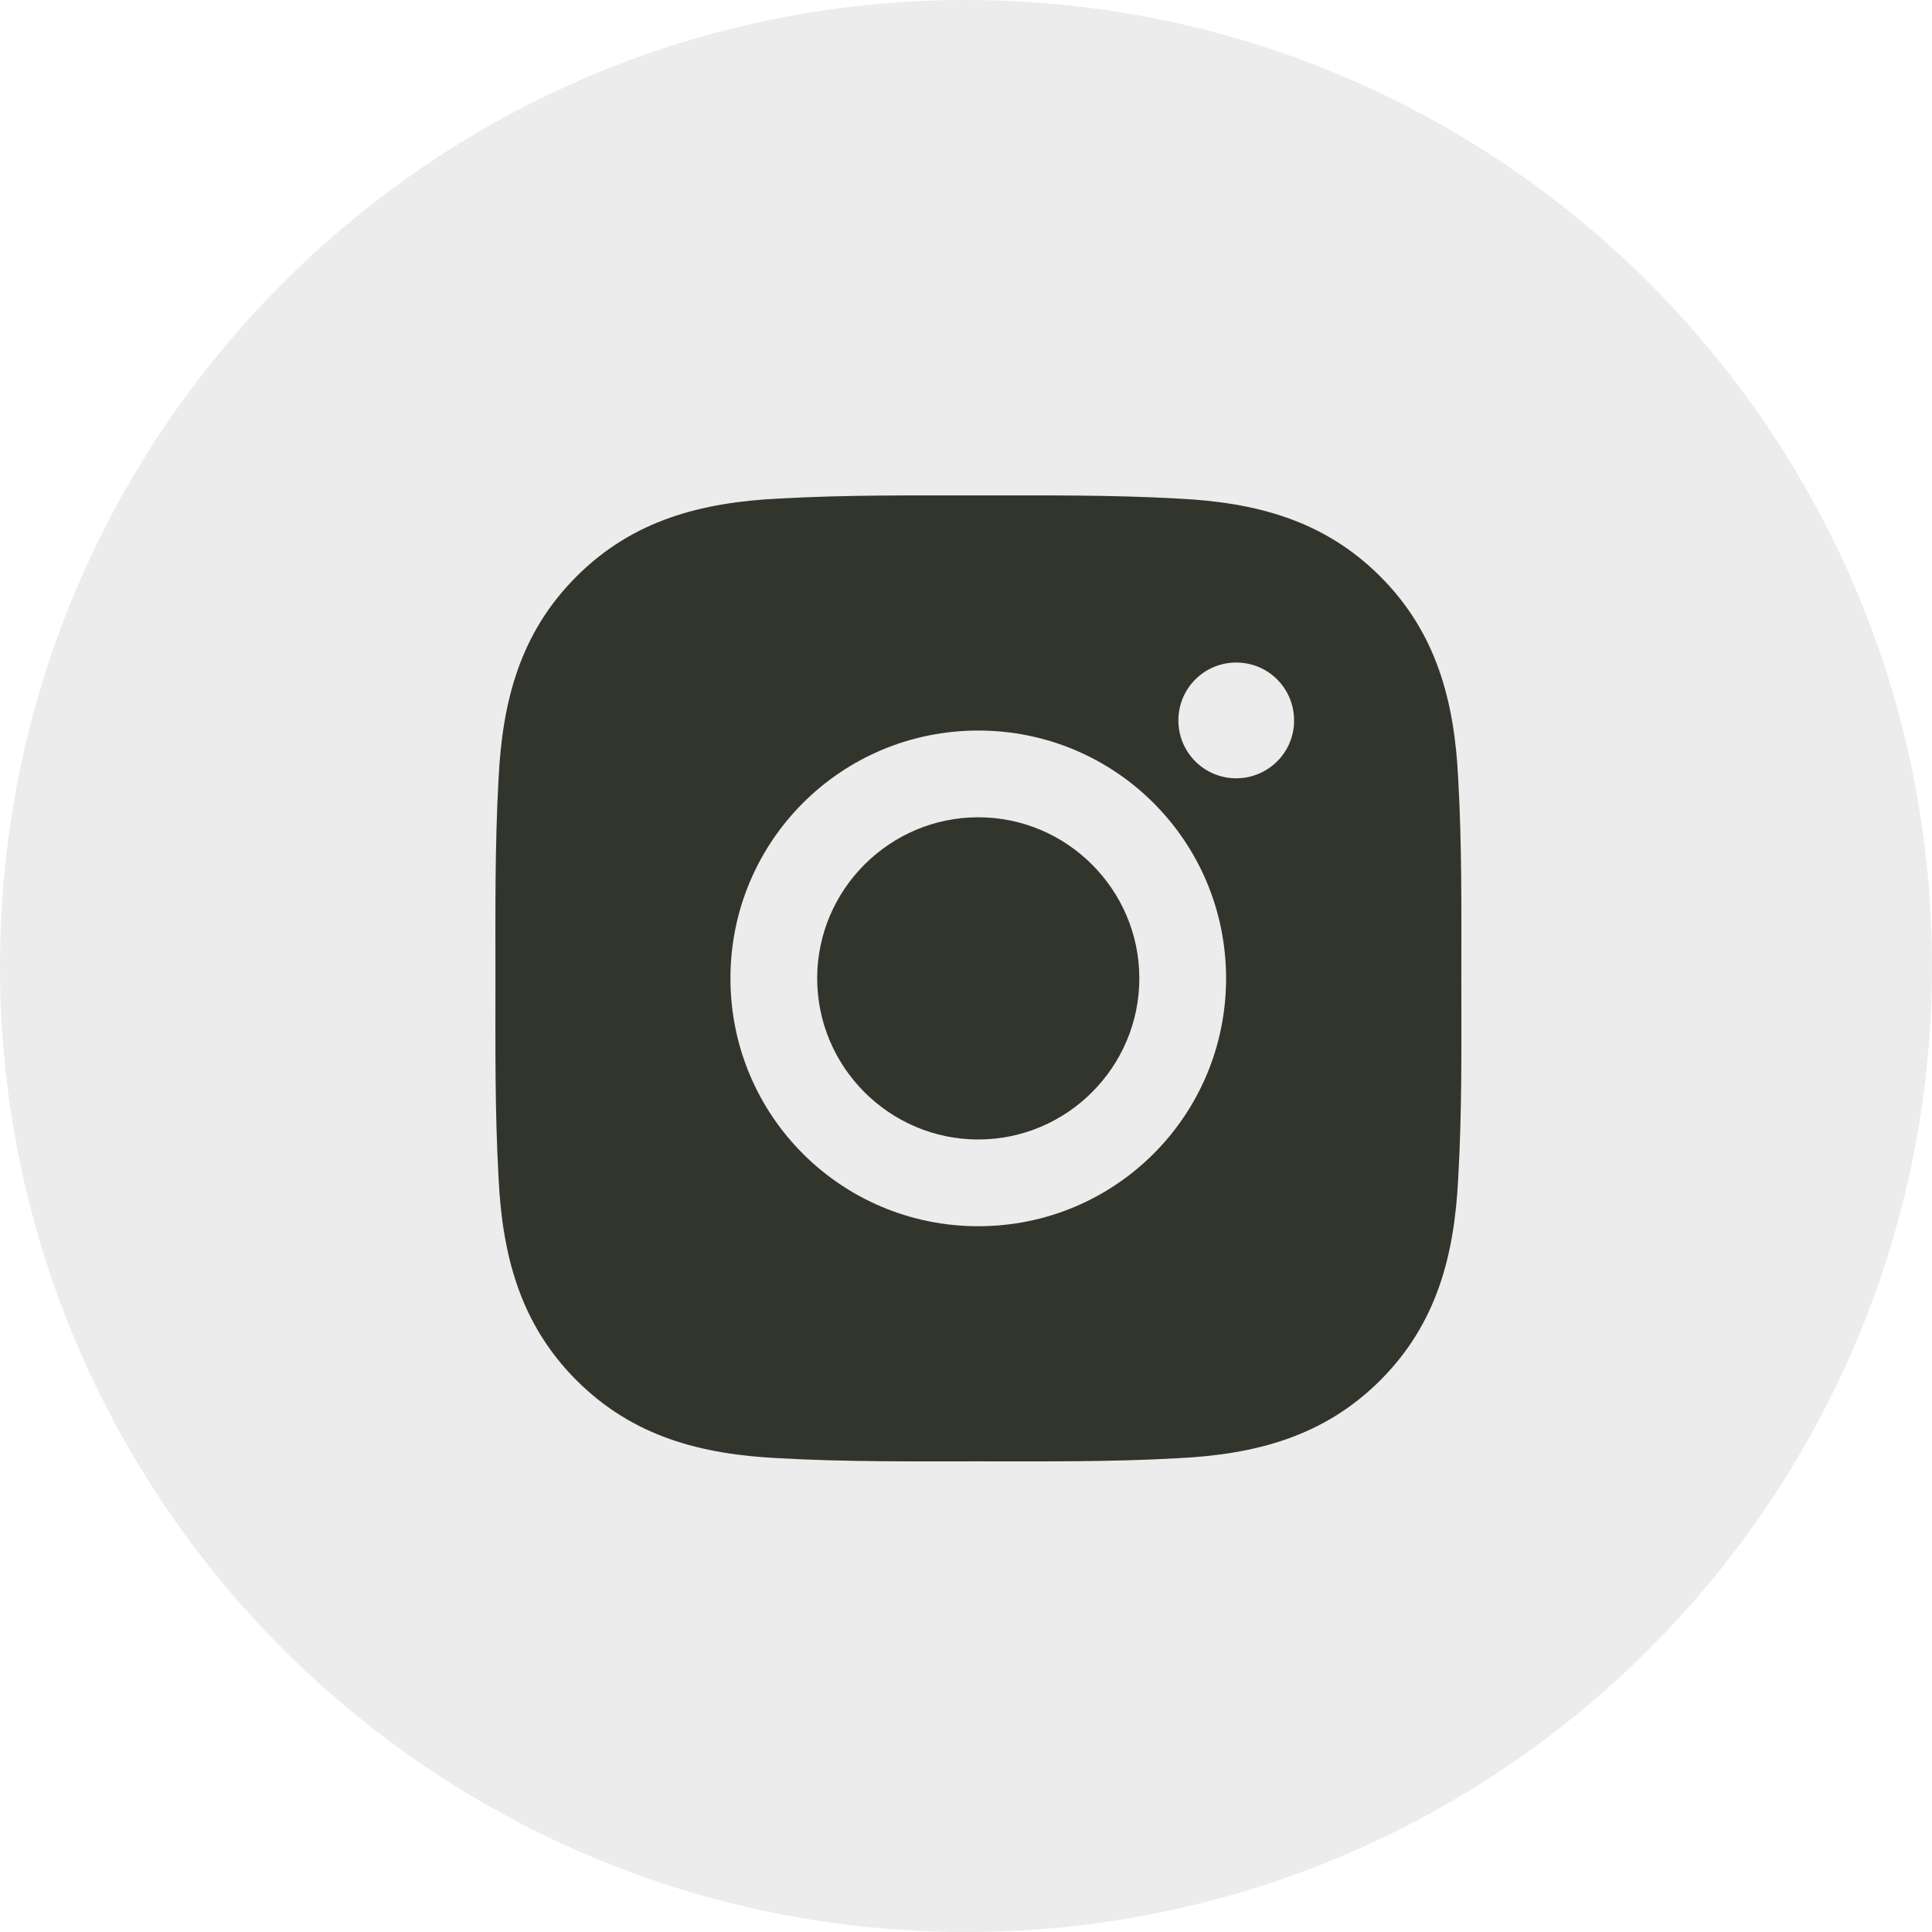
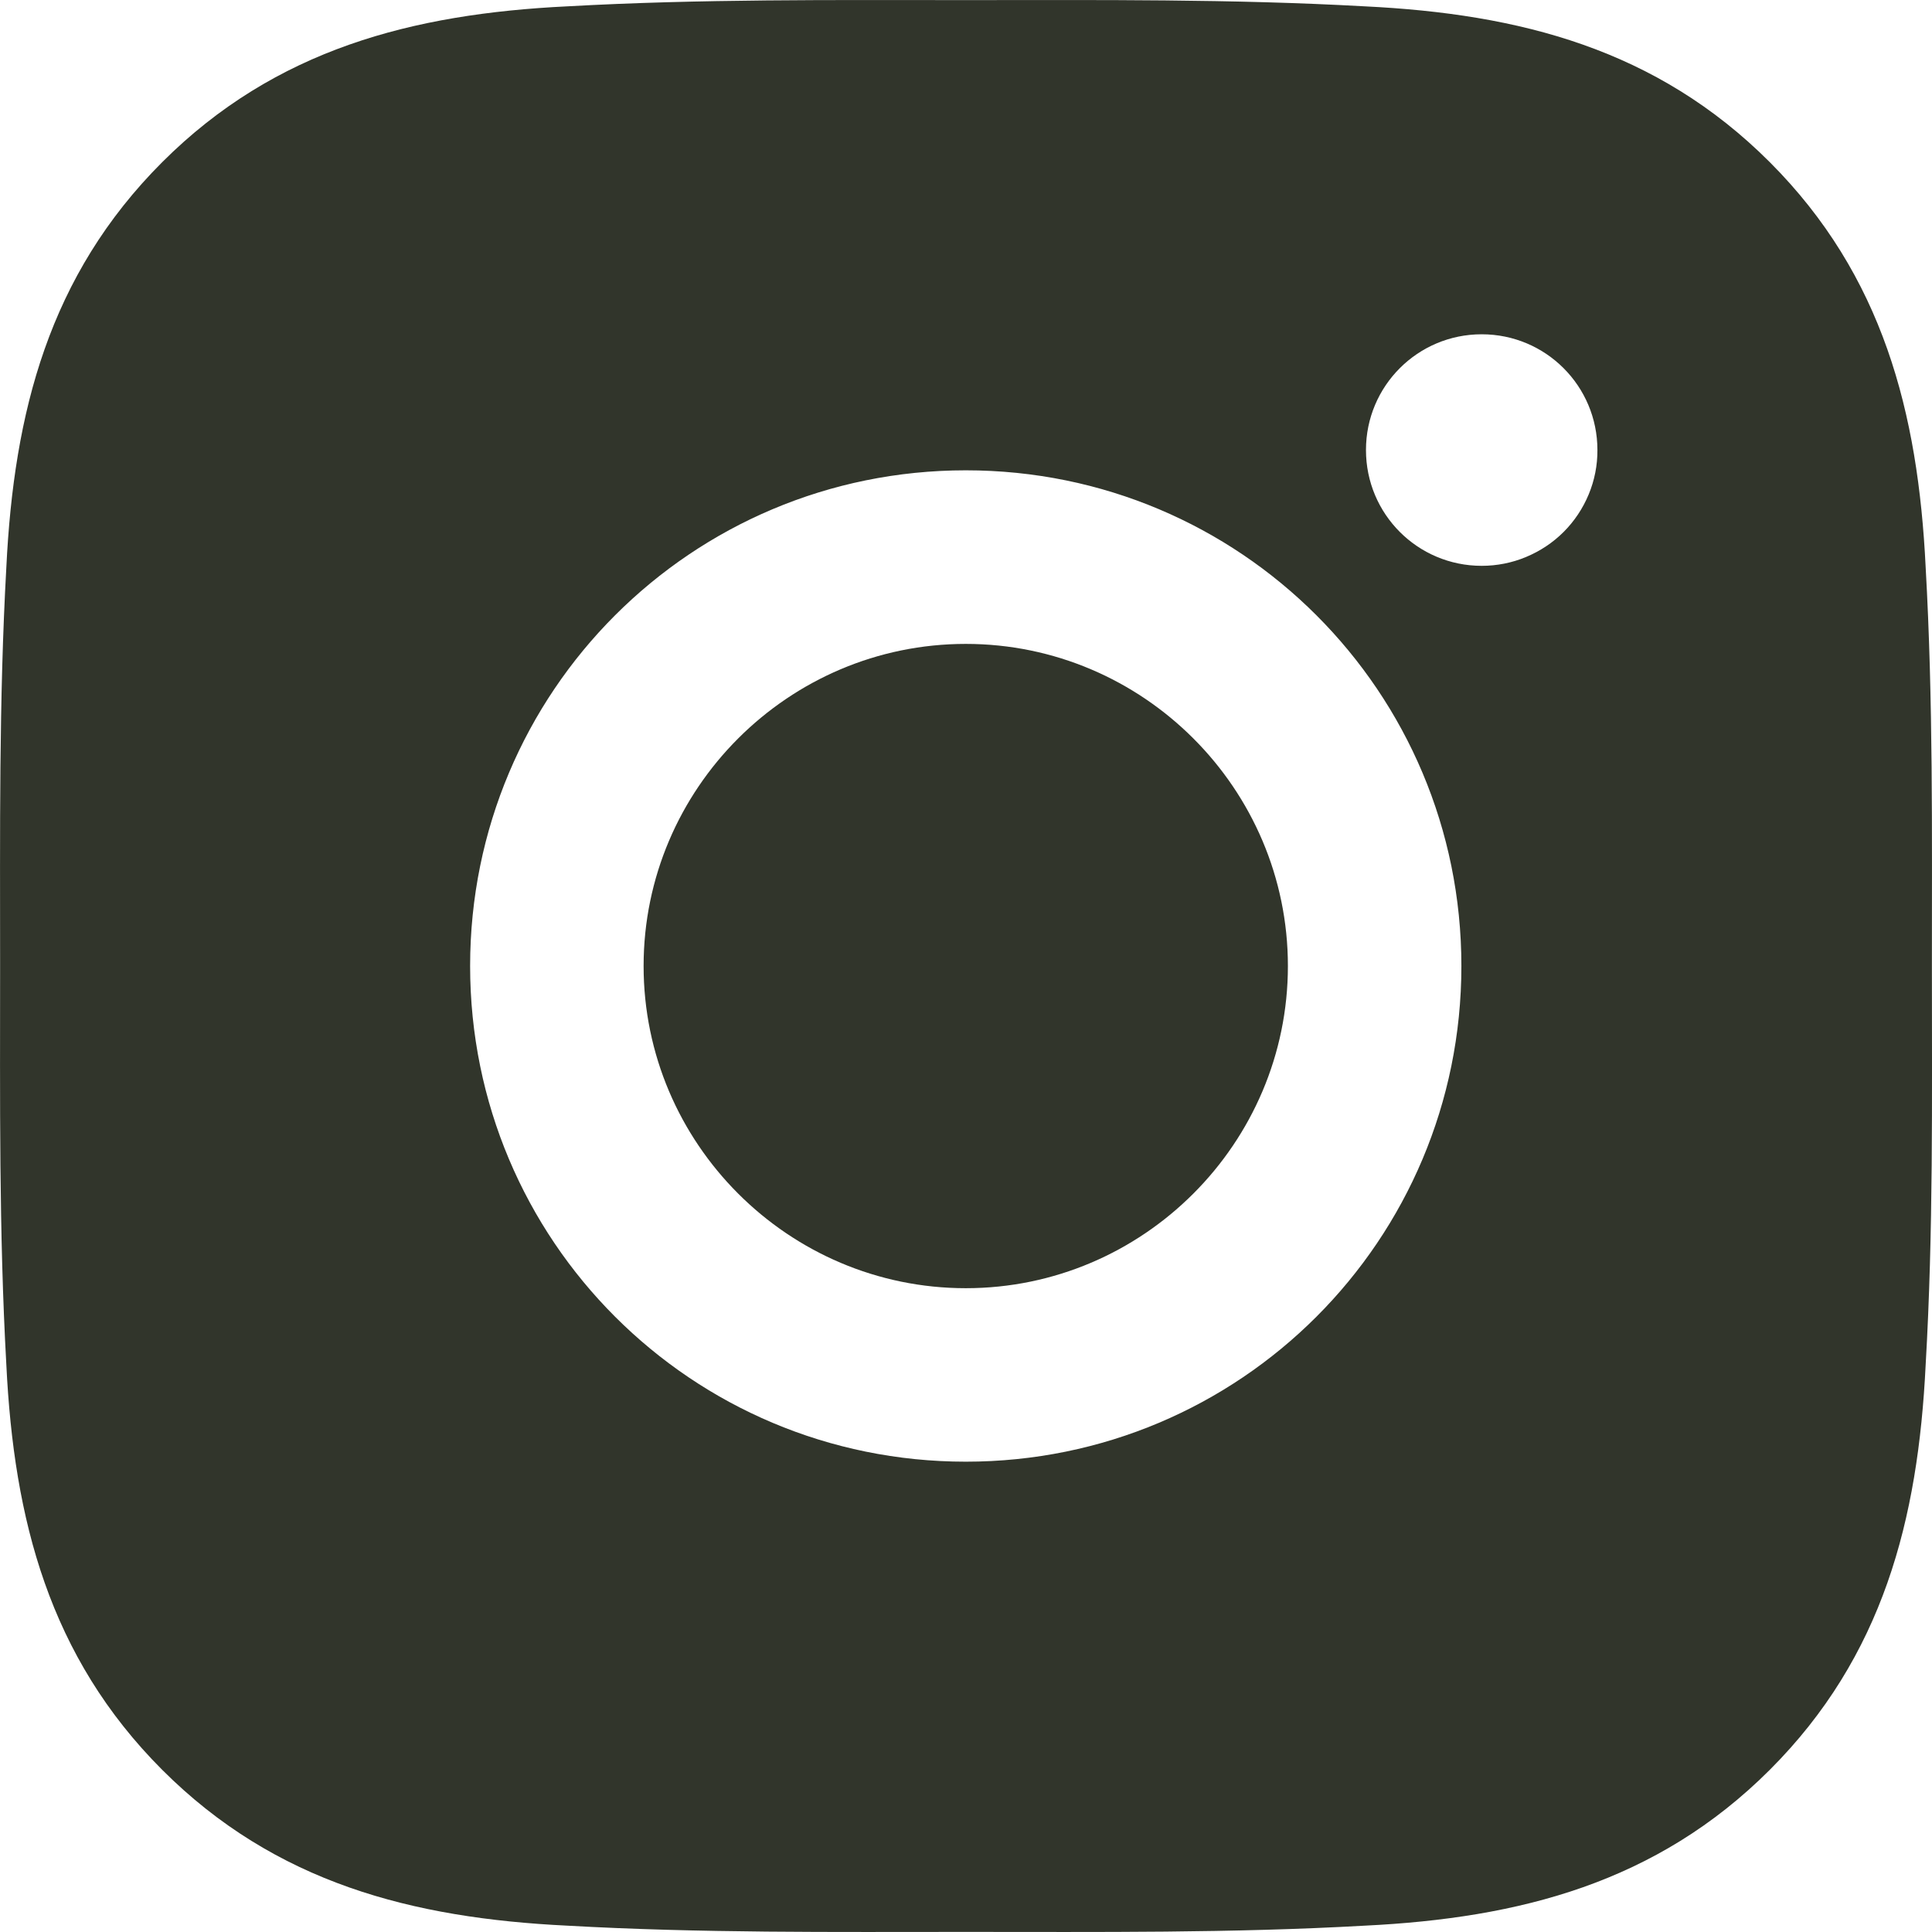
- <svg xmlns="http://www.w3.org/2000/svg" width="39" height="39" viewBox="0 0 39 39" fill="none">
-   <circle id="Ellipse 4" cx="19.5" cy="19.5" r="19.5" fill="#ECECEC" fill-opacity="1" />
-   <path id="ic-instagram" d="M19.748 16.498C17.957 16.498 16.496 17.96 16.496 19.75C16.496 21.54 17.957 23.002 19.748 23.002C21.538 23.002 22.999 21.54 22.999 19.75C22.999 17.96 21.538 16.498 19.748 16.498ZM29.499 19.75C29.499 18.404 29.512 17.069 29.436 15.725C29.36 14.164 29.004 12.779 27.863 11.637C26.719 10.493 25.336 10.14 23.775 10.064C22.428 9.989 21.094 10.001 19.75 10.001C18.404 10.001 17.069 9.989 15.725 10.064C14.164 10.14 12.779 10.496 11.637 11.637C10.493 12.781 10.14 14.164 10.064 15.725C9.989 17.072 10.001 18.406 10.001 19.75C10.001 21.094 9.989 22.431 10.064 23.775C10.14 25.336 10.496 26.721 11.637 27.863C12.781 29.007 14.164 29.36 15.725 29.436C17.072 29.512 18.406 29.499 19.75 29.499C21.096 29.499 22.431 29.512 23.775 29.436C25.336 29.36 26.721 29.004 27.863 27.863C29.007 26.719 29.36 25.336 29.436 23.775C29.514 22.431 29.499 21.096 29.499 19.75ZM19.748 24.753C16.979 24.753 14.745 22.519 14.745 19.75C14.745 16.981 16.979 14.747 19.748 14.747C22.516 14.747 24.75 16.981 24.75 19.75C24.75 22.519 22.516 24.753 19.748 24.753ZM24.955 15.711C24.309 15.711 23.787 15.189 23.787 14.543C23.787 13.896 24.309 13.374 24.955 13.374C25.602 13.374 26.123 13.896 26.123 14.543C26.124 14.696 26.094 14.848 26.035 14.99C25.976 15.132 25.89 15.261 25.782 15.369C25.673 15.477 25.544 15.563 25.402 15.622C25.261 15.681 25.109 15.711 24.955 15.711Z" fill="#31352B" fill-opacity="1" fill-rule="nonzero" />
+ <svg xmlns="http://www.w3.org/2000/svg" width="19.5" height="19.5" viewBox="0 0 19.5 19.5" fill="none">
+   <defs />
+   <path d="M9.748 6.499C7.957 6.499 6.496 7.96 6.496 9.75C6.496 11.54 7.957 13.002 9.748 13.002C11.538 13.002 12.999 11.54 12.999 9.75C12.999 7.96 11.538 6.499 9.748 6.499ZM19.499 9.75C19.499 8.404 19.512 7.069 19.436 5.725C19.36 4.164 19.004 2.779 17.863 1.637C16.719 0.493 15.336 0.14 13.775 0.064C12.428 -0.011 11.094 0.001 9.75 0.001C8.404 0.001 7.069 -0.011 5.725 0.064C4.164 0.14 2.779 0.496 1.637 1.637C0.493 2.781 0.14 4.164 0.064 5.725C-0.011 7.072 0.001 8.406 0.001 9.75C0.001 11.094 -0.011 12.431 0.064 13.775C0.14 15.336 0.496 16.721 1.637 17.863C2.781 19.007 4.164 19.36 5.725 19.436C7.072 19.512 8.406 19.499 9.75 19.499C11.096 19.499 12.431 19.512 13.775 19.436C15.336 19.36 16.721 19.004 17.863 17.863C19.007 16.719 19.36 15.336 19.436 13.775C19.514 12.431 19.499 11.096 19.499 9.75ZM9.748 14.753C6.979 14.753 4.745 12.519 4.745 9.75C4.745 6.981 6.979 4.747 9.748 4.747C12.516 4.747 14.75 6.981 14.75 9.75C14.75 12.519 12.516 14.753 9.748 14.753ZM14.955 5.711C14.309 5.711 13.787 5.189 13.787 4.542C13.787 3.896 14.309 3.374 14.955 3.374C15.601 3.374 16.123 3.896 16.123 4.542C16.124 4.696 16.094 4.848 16.035 4.99C15.976 5.132 15.89 5.261 15.782 5.369C15.673 5.478 15.544 5.563 15.402 5.622C15.261 5.681 15.109 5.711 14.955 5.711Z" fill="#31352B" fill-opacity="1" fill-rule="nonzero" />
</svg>
